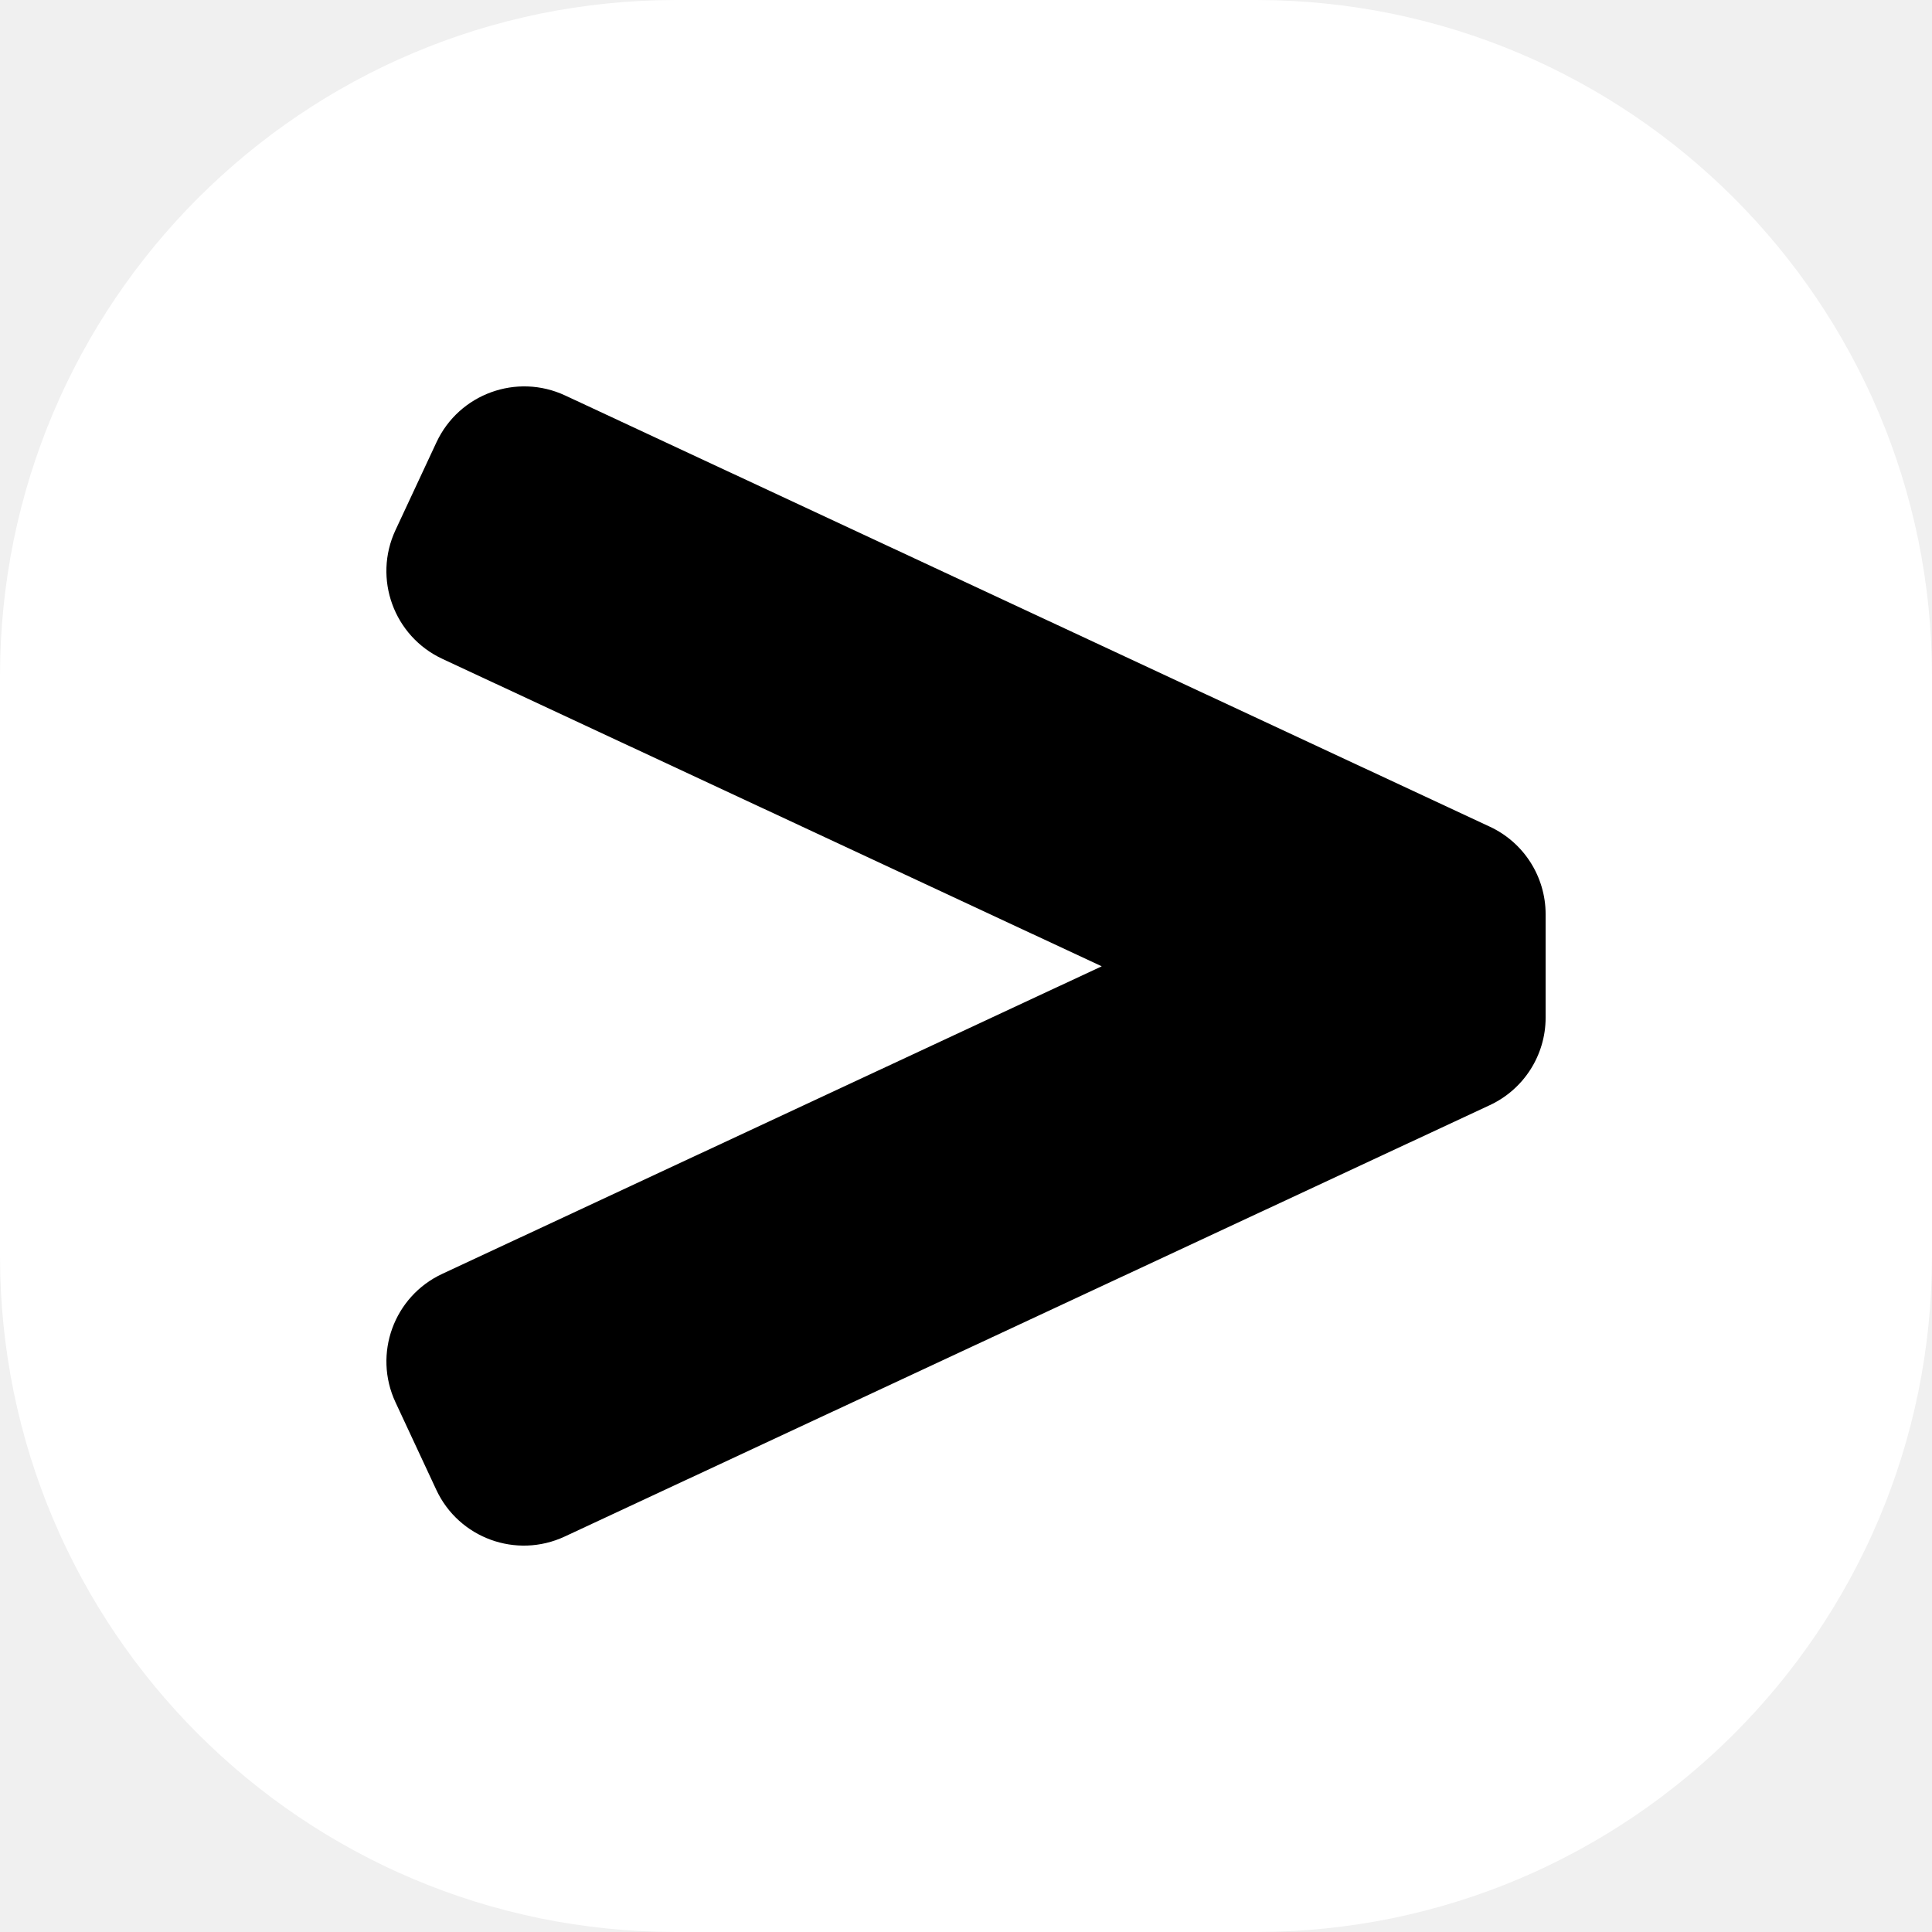
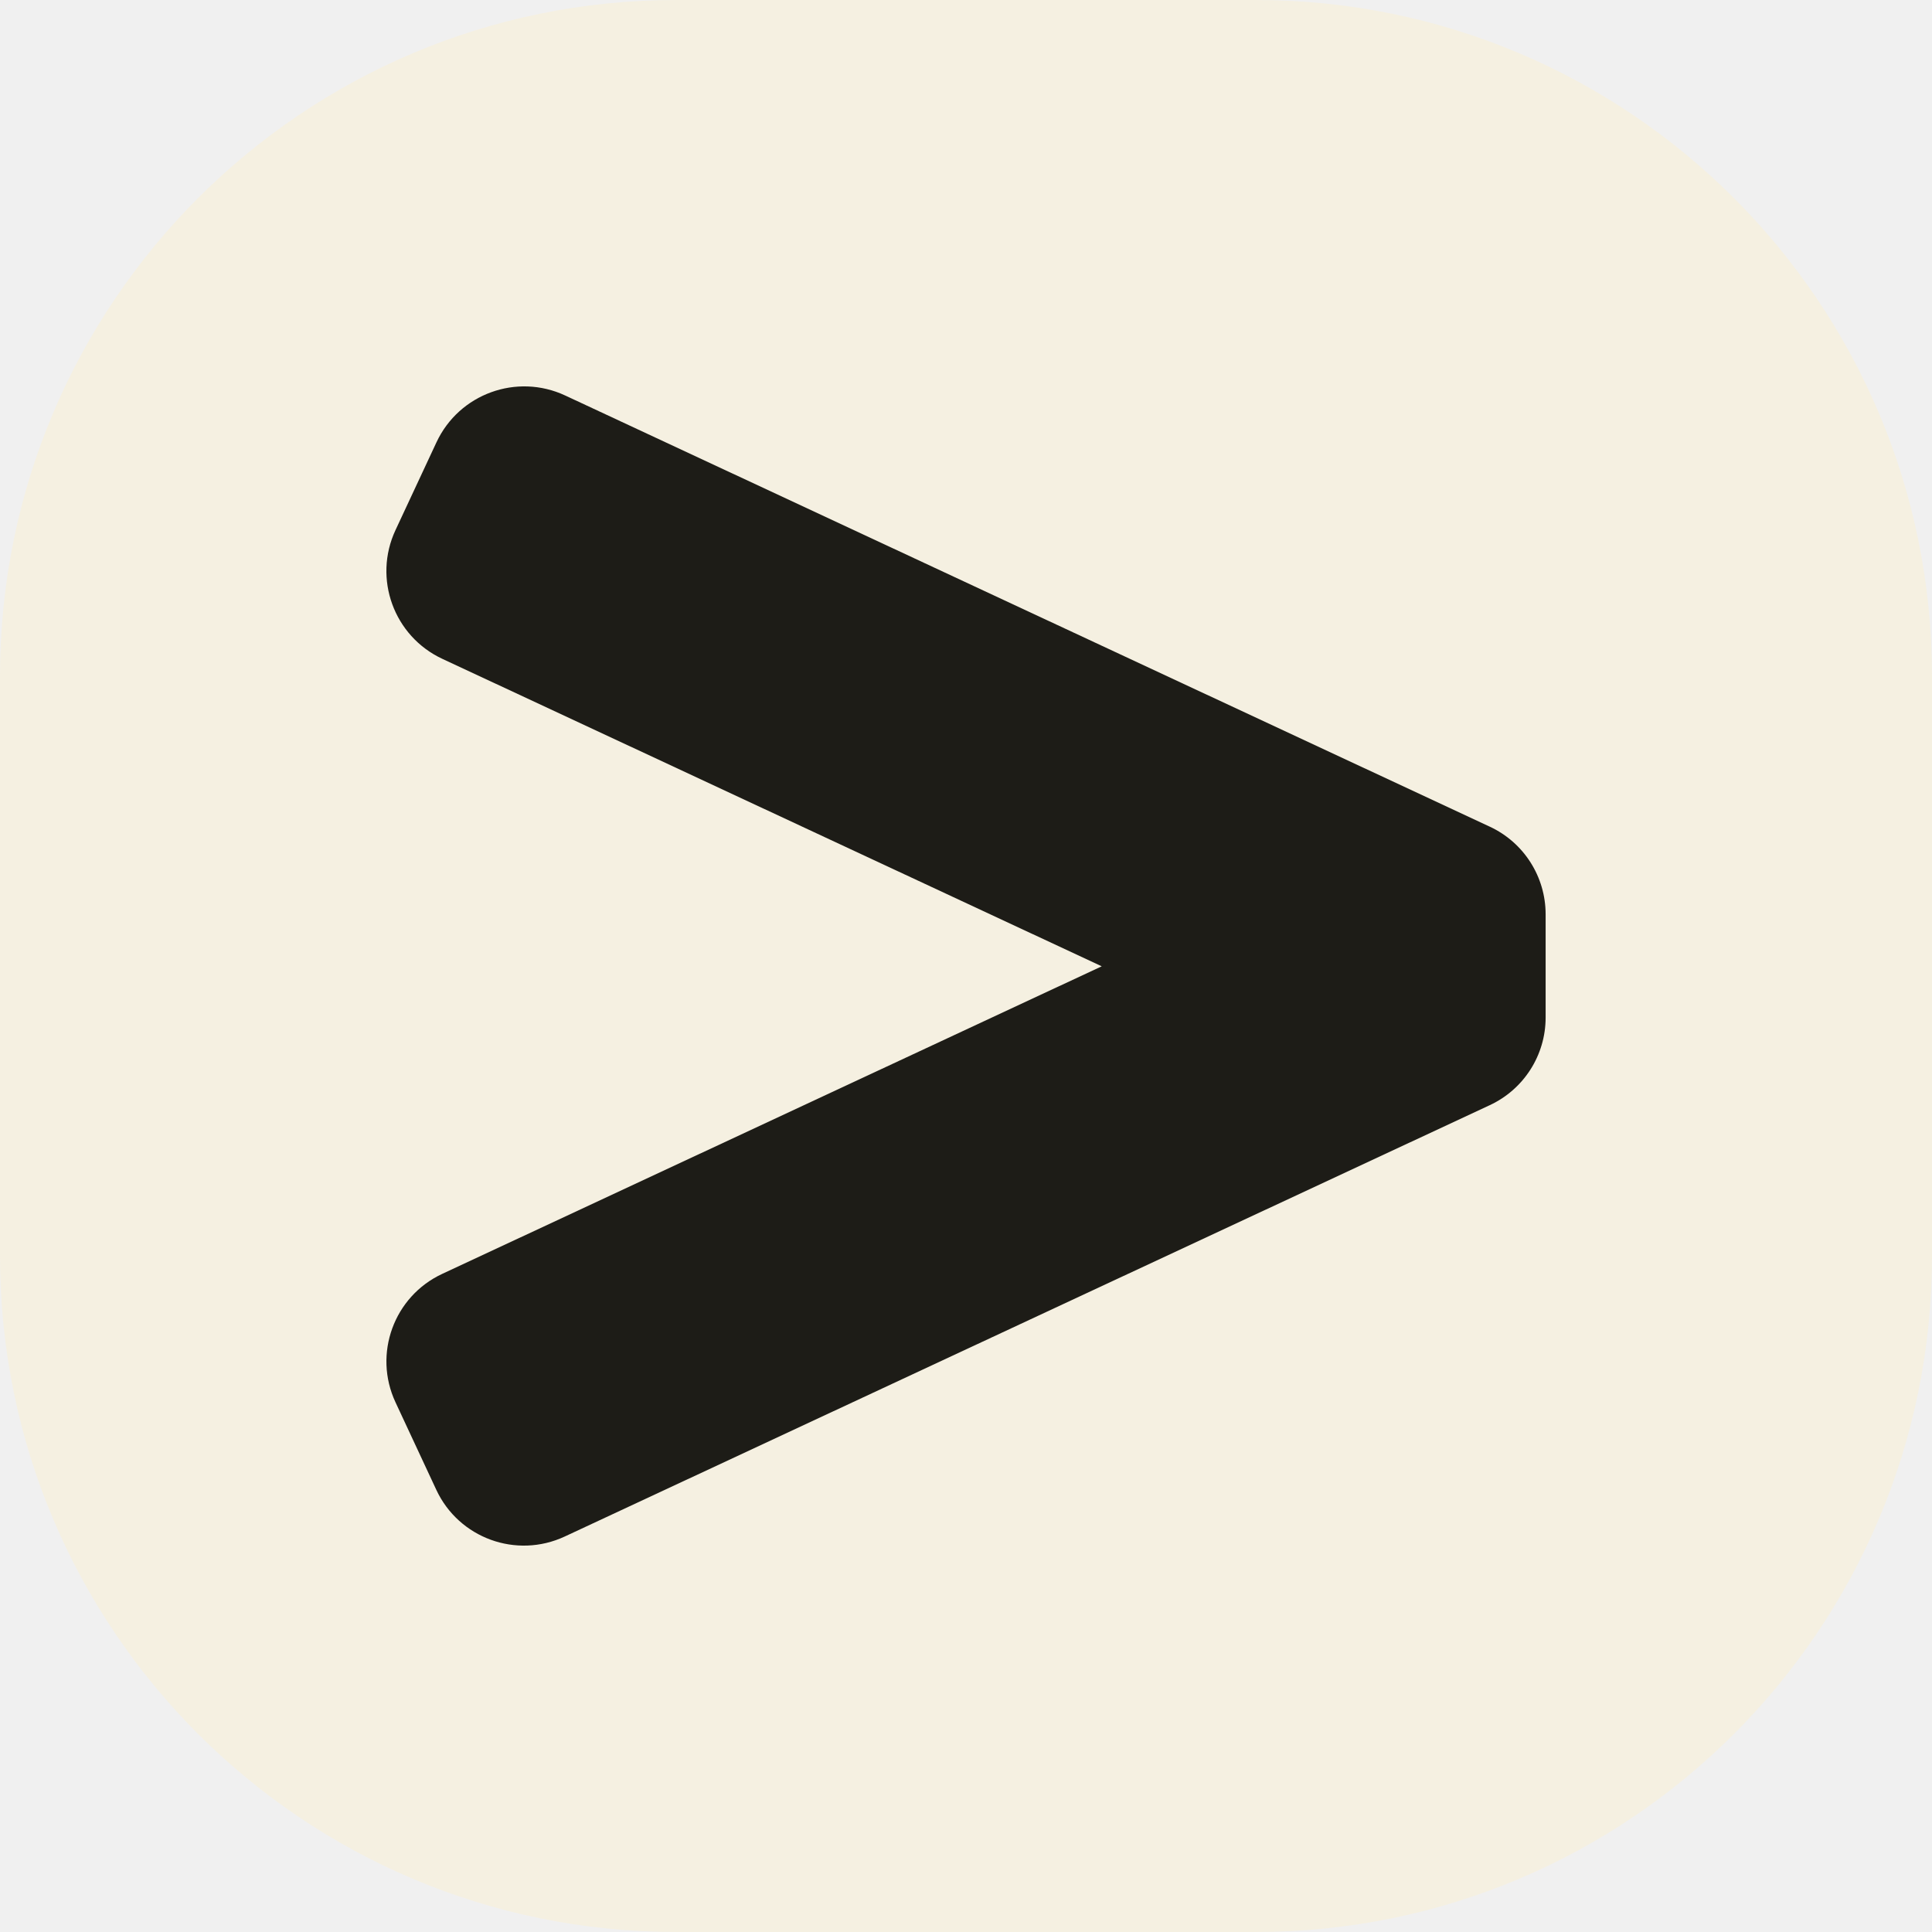
<svg xmlns="http://www.w3.org/2000/svg" version="1.1" width="1000" height="1000">
  <style>
    #light-icon {
      display: inline;
    }
    #dark-icon {
      display: none;
    }

    @media (prefers-color-scheme: dark) {
      #light-icon {
        display: none;
      }
      #dark-icon {
        display: inline;
      }
    }
  </style>
  <g id="light-icon">
    <svg version="1.1" width="1000" height="1000">
-       <g clip-path="url(#SvgjsClipPath1254)">
-         <rect width="1000" height="1000" fill="#ffffff" />
+       <g clip-path="url(#SvgjsClipPath1335)">
+         <rect width="1000" height="1000" fill="#f5f0e1" />
        <g transform="matrix(1.5625,0,0,1.5625,100,100)">
          <svg version="1.1" width="512" height="512">
-             <svg fill="#000000" viewBox="-64 0 512 512">
+             <svg fill="#1d1c17" viewBox="-64 0 512 512">
              <g>
                <path d="M365.52 209.85L59.22 67.01c-16.06-7.49-35.15-.54-42.64 15.52L3.01 111.61c-7.49 16.06-.54 35.15 15.52 42.64L236.96 256.1 18.49 357.99C2.47 365.46-4.46 384.5 3.01 400.52l13.52 29C24 445.54 43.04 452.47 59.06 445l306.47-142.91a32.003 32.003 0 0 0 18.48-29v-34.23c-.01-12.45-7.21-23.76-18.49-29.01z" />
              </g>
-               <style>
-         path { fill: #000; }
-         @media (prefers-color-scheme: dark) {
-             path { fill: #FFF; }
-         }
-     </style>
            </svg>
          </svg>
        </g>
      </g>
      <defs>
-         <clipPath id="SvgjsClipPath1254">
+         <clipPath id="SvgjsClipPath1335">
          <rect width="1000" height="1000" x="0" y="0" rx="350" ry="350" />
        </clipPath>
      </defs>
    </svg>
  </g>
  <g id="dark-icon">
    <svg version="1.1" width="1000" height="1000">
-       <g clip-path="url(#SvgjsClipPath1255)">
-         <rect width="1000" height="1000" fill="#ffffff" />
+       <g clip-path="url(#SvgjsClipPath1336)">
+         <rect width="1000" height="1000" fill="#1d1c17" />
        <g transform="matrix(1.367188,0,0,1.367188,150,150)">
          <svg version="1.1" width="512" height="512">
-             <svg fill="#000000" viewBox="-64 0 512 512">
+             <svg fill="#f5f0e1" viewBox="-64 0 512 512">
              <g>
                <path d="M365.52 209.85L59.22 67.01c-16.06-7.49-35.15-.54-42.64 15.52L3.01 111.61c-7.49 16.06-.54 35.15 15.52 42.64L236.96 256.1 18.49 357.99C2.47 365.46-4.46 384.5 3.01 400.52l13.52 29C24 445.54 43.04 452.47 59.06 445l306.47-142.91a32.003 32.003 0 0 0 18.48-29v-34.23c-.01-12.45-7.21-23.76-18.49-29.01z" />
              </g>
-               <style>
-         path { fill: #000; }
-         @media (prefers-color-scheme: dark) {
-             path { fill: #FFF; }
-         }
-     </style>
            </svg>
          </svg>
        </g>
      </g>
      <defs>
-         <clipPath id="SvgjsClipPath1255">
+         <clipPath id="SvgjsClipPath1336">
          <rect width="1000" height="1000" x="0" y="0" rx="350" ry="350" />
        </clipPath>
      </defs>
    </svg>
  </g>
</svg>
